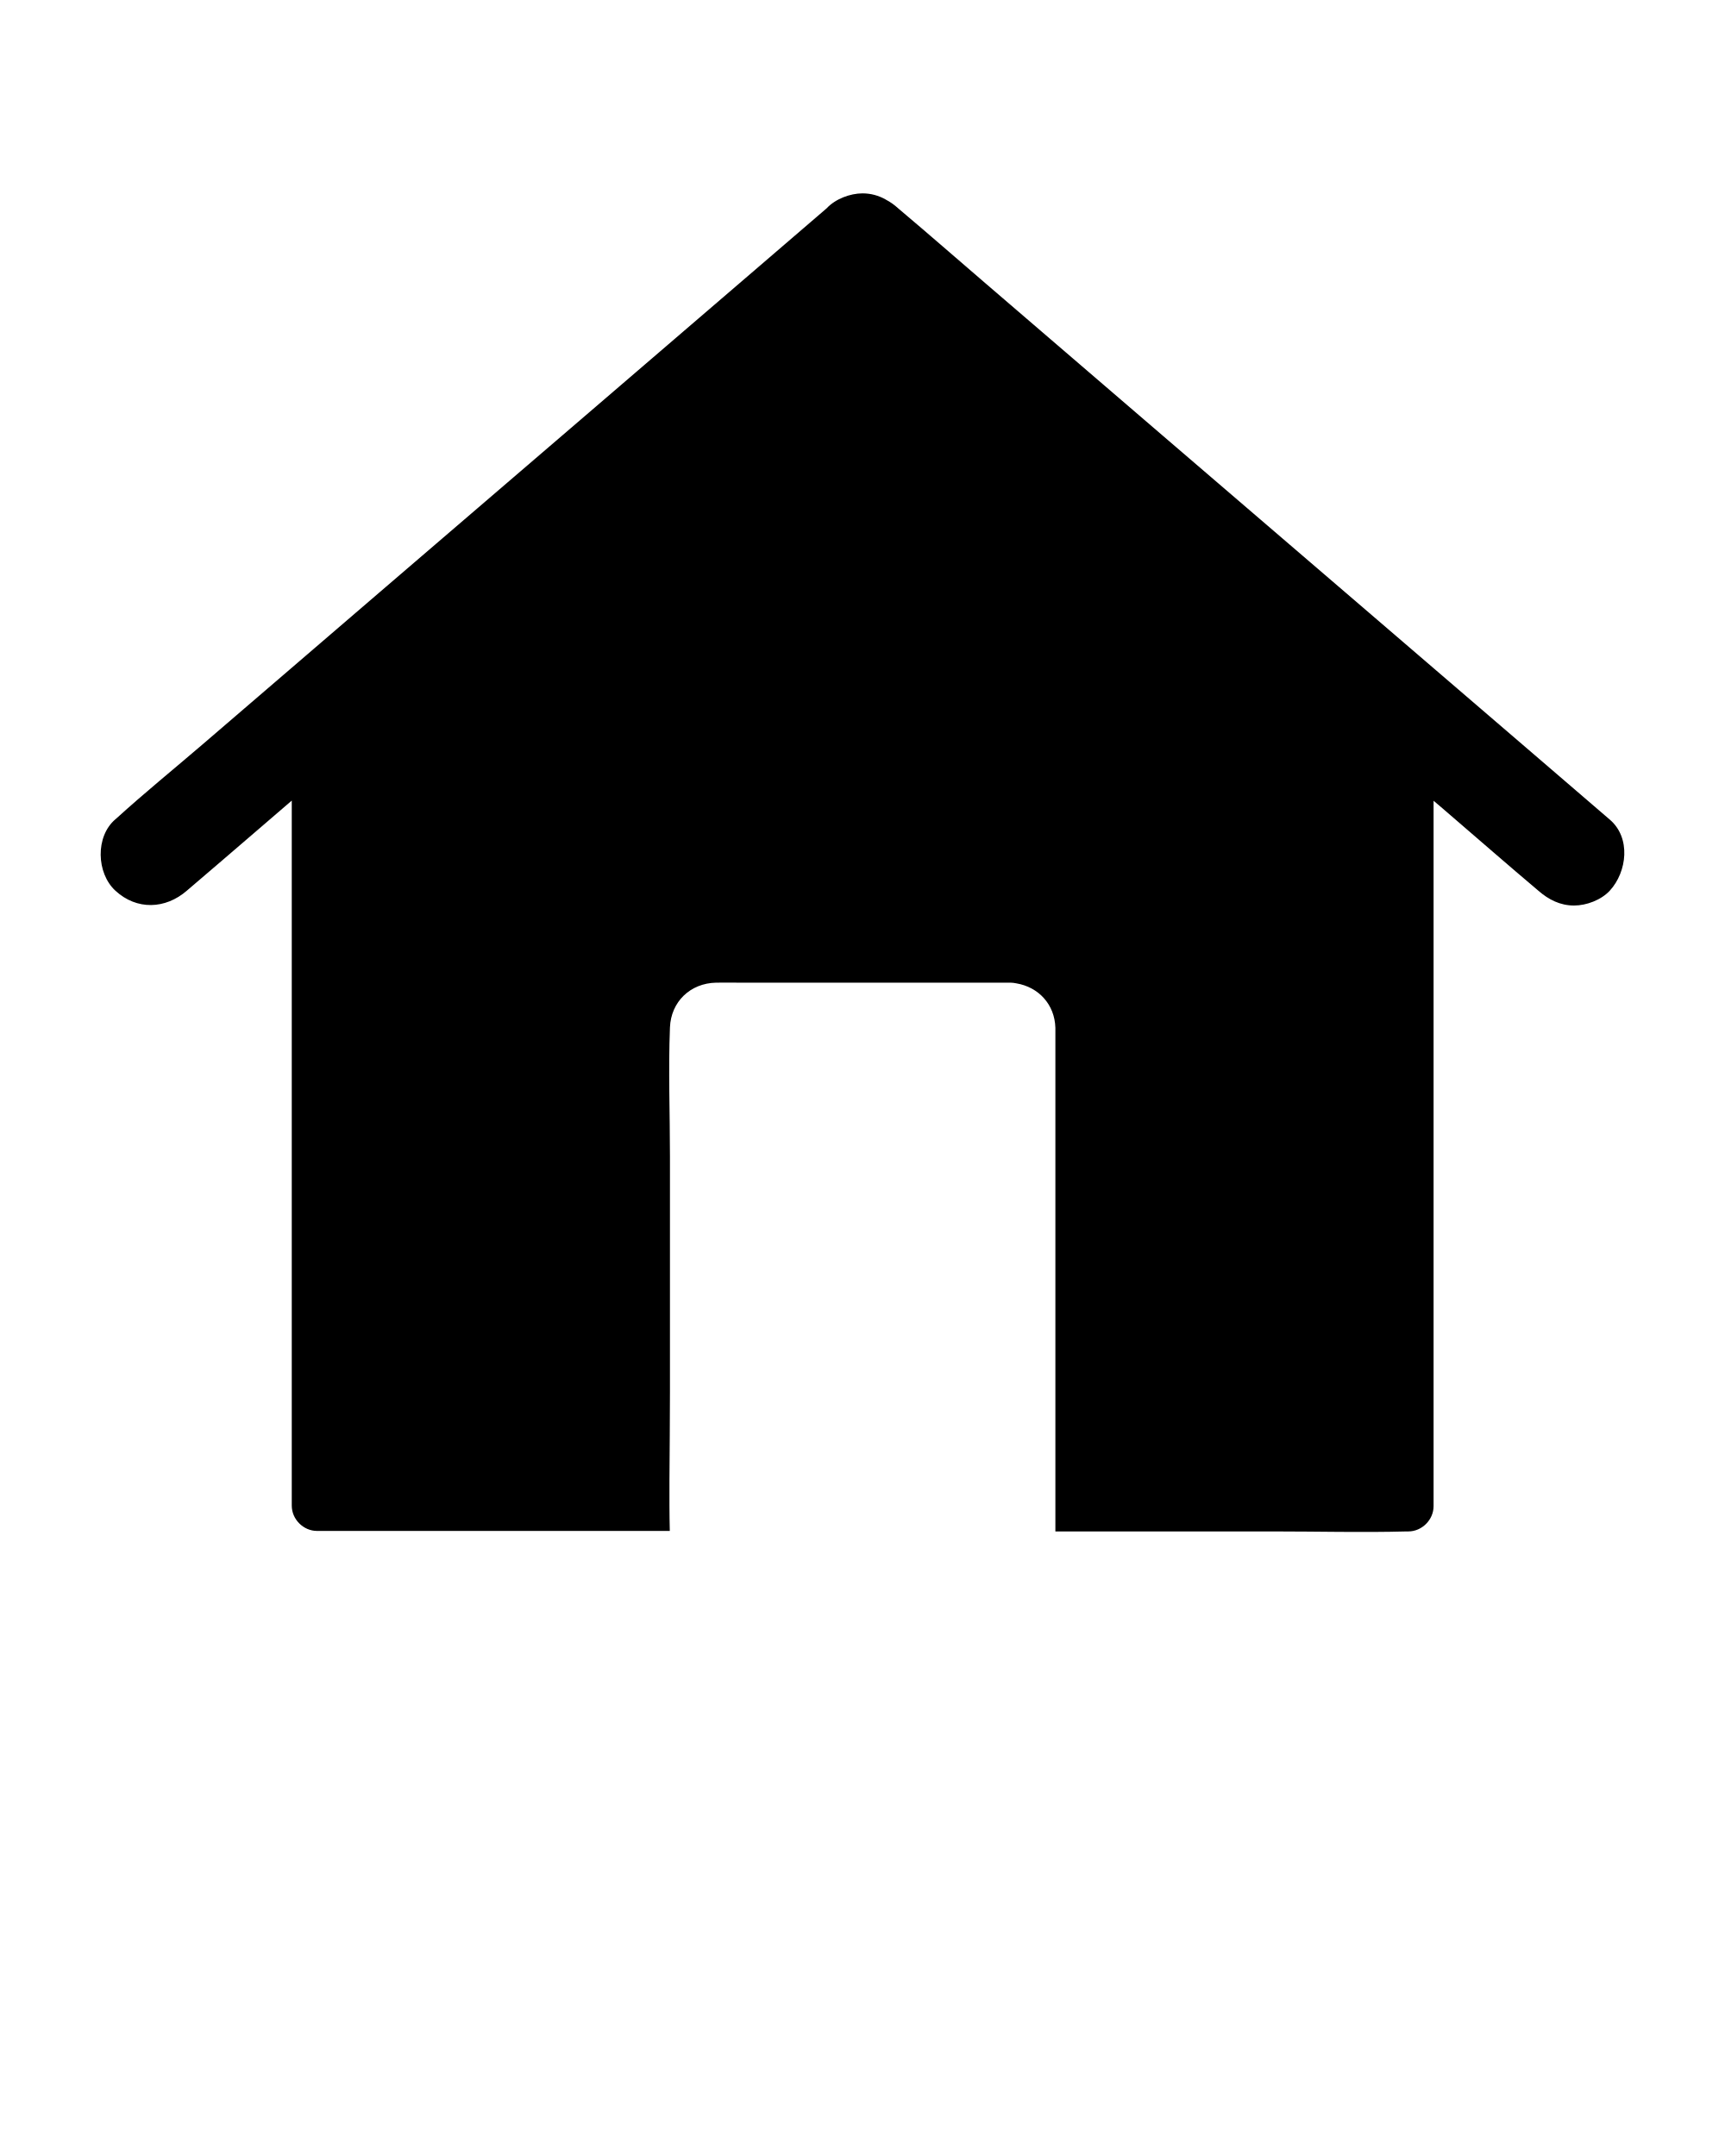
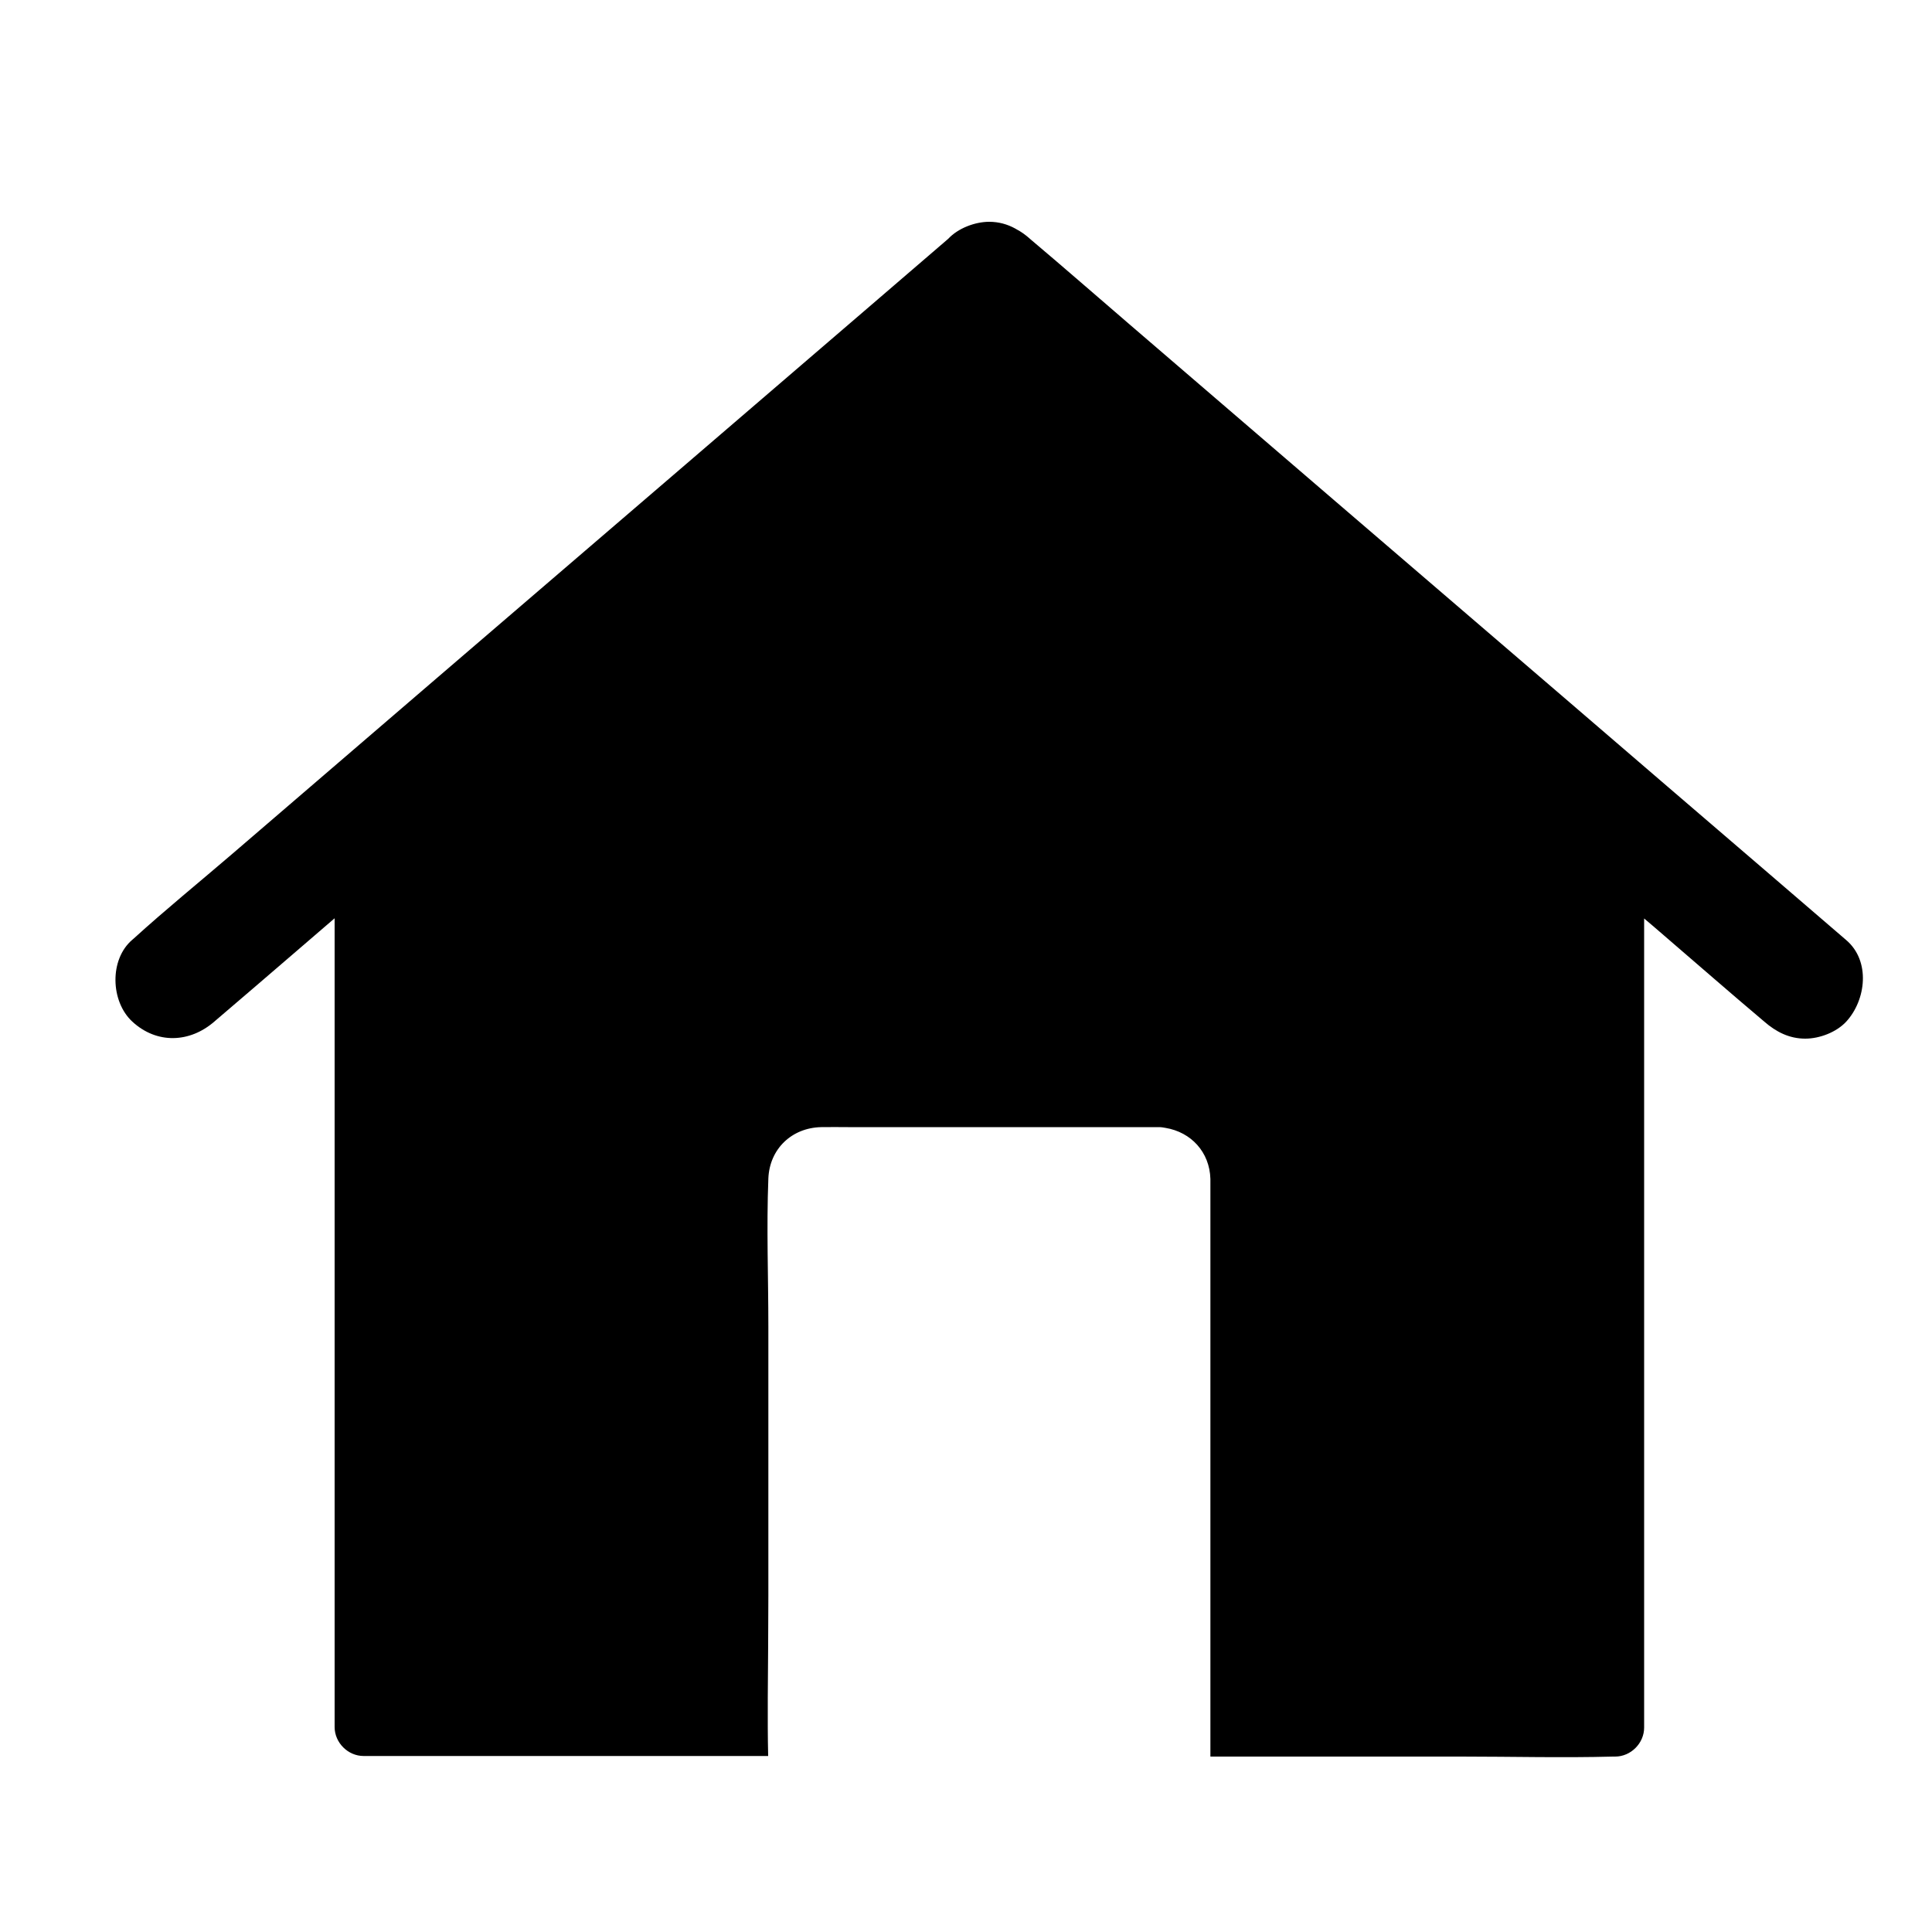
- <svg xmlns="http://www.w3.org/2000/svg" version="1.1" x="0px" y="0px" viewBox="0 0 1024 1280" style="enable-background:new 0 0 1024 1024;" xml:space="preserve" fill="black" width="35px">
+ <svg xmlns="http://www.w3.org/2000/svg" version="1.1" x="0px" y="0px" viewBox="0 0 1000 1000" style="enable-background:new 0 0 1000 1000;" xml:space="preserve" fill="black" width="35px">
  <path d="M955.6,528.8c-5.1,5.5-13.8,8.8-21.2,8.8c-8.3,0-15.1-3.5-21.2-8.8c-0.2-0.2-0.5-0.4-0.7-0.6  c-17.2-14.5-34.1-29.3-51.1-43.9c-3.5-3-6.9-6-10.4-8.9c0,1.9,0,3.8,0,5.7v413.1c0,8.1-6.9,15-15,15c-0.3,0-0.7,0-1.1,0  c-26.2,0.7-52.4,0-78.6,0H626.5V614.3c0-1.4,0-2.7,0-4.1c-0.4-13.9-10-24.2-23.2-26.4c-1.1-0.2-2.2-0.4-3.3-0.4c-0.5,0-0.9,0-1.4,0  H438.9c-4.6,0-9.2-0.1-13.8,0c-15.3,0.3-26.8,11.3-27.4,26.6c-1,25.4,0,51.1,0,76.5v139.6c0,17.6-0.2,35.2-0.3,52.8c0,5,0,10,0,15  c0,5,0.1,10,0.2,15H188.2c-8.1,0-15-6.9-15-15V475.3c-6.7,5.8-13.4,11.5-20.1,17.3c-14.1,12.1-28.1,24.2-42.2,36.2  c-12.7,11-29.7,11.7-42.4,0c-11.3-10.4-12-32.2,0-42.4c0.2-0.2,0.5-0.4,0.7-0.6c16.6-15.1,34.1-29.3,51.1-43.9  c35.1-30.2,70.2-60.3,105.3-90.5c40.8-35,81.5-70,122.3-105c33.6-28.9,67.2-57.7,100.8-86.6c14-12.1,28.1-24.1,42.1-36.2  c5.1-5.5,13.9-8.8,21.2-8.8c5,0,9.5,1.3,13.5,3.5c0.2,0.1,0.3,0.2,0.5,0.3c2.5,1.3,4.9,3,7.2,5.1c0.2,0.2,0.5,0.4,0.7,0.6  c17.2,14.5,34.1,29.3,51.1,43.9c35.1,30.2,70.2,60.3,105.3,90.5c40.8,35,81.5,70,122.3,105c33.6,28.9,67.2,57.8,100.8,86.6  c14,12.1,28.1,24.1,42.1,36.2C968.3,497.3,965.9,517.6,955.6,528.8z" />
</svg>
